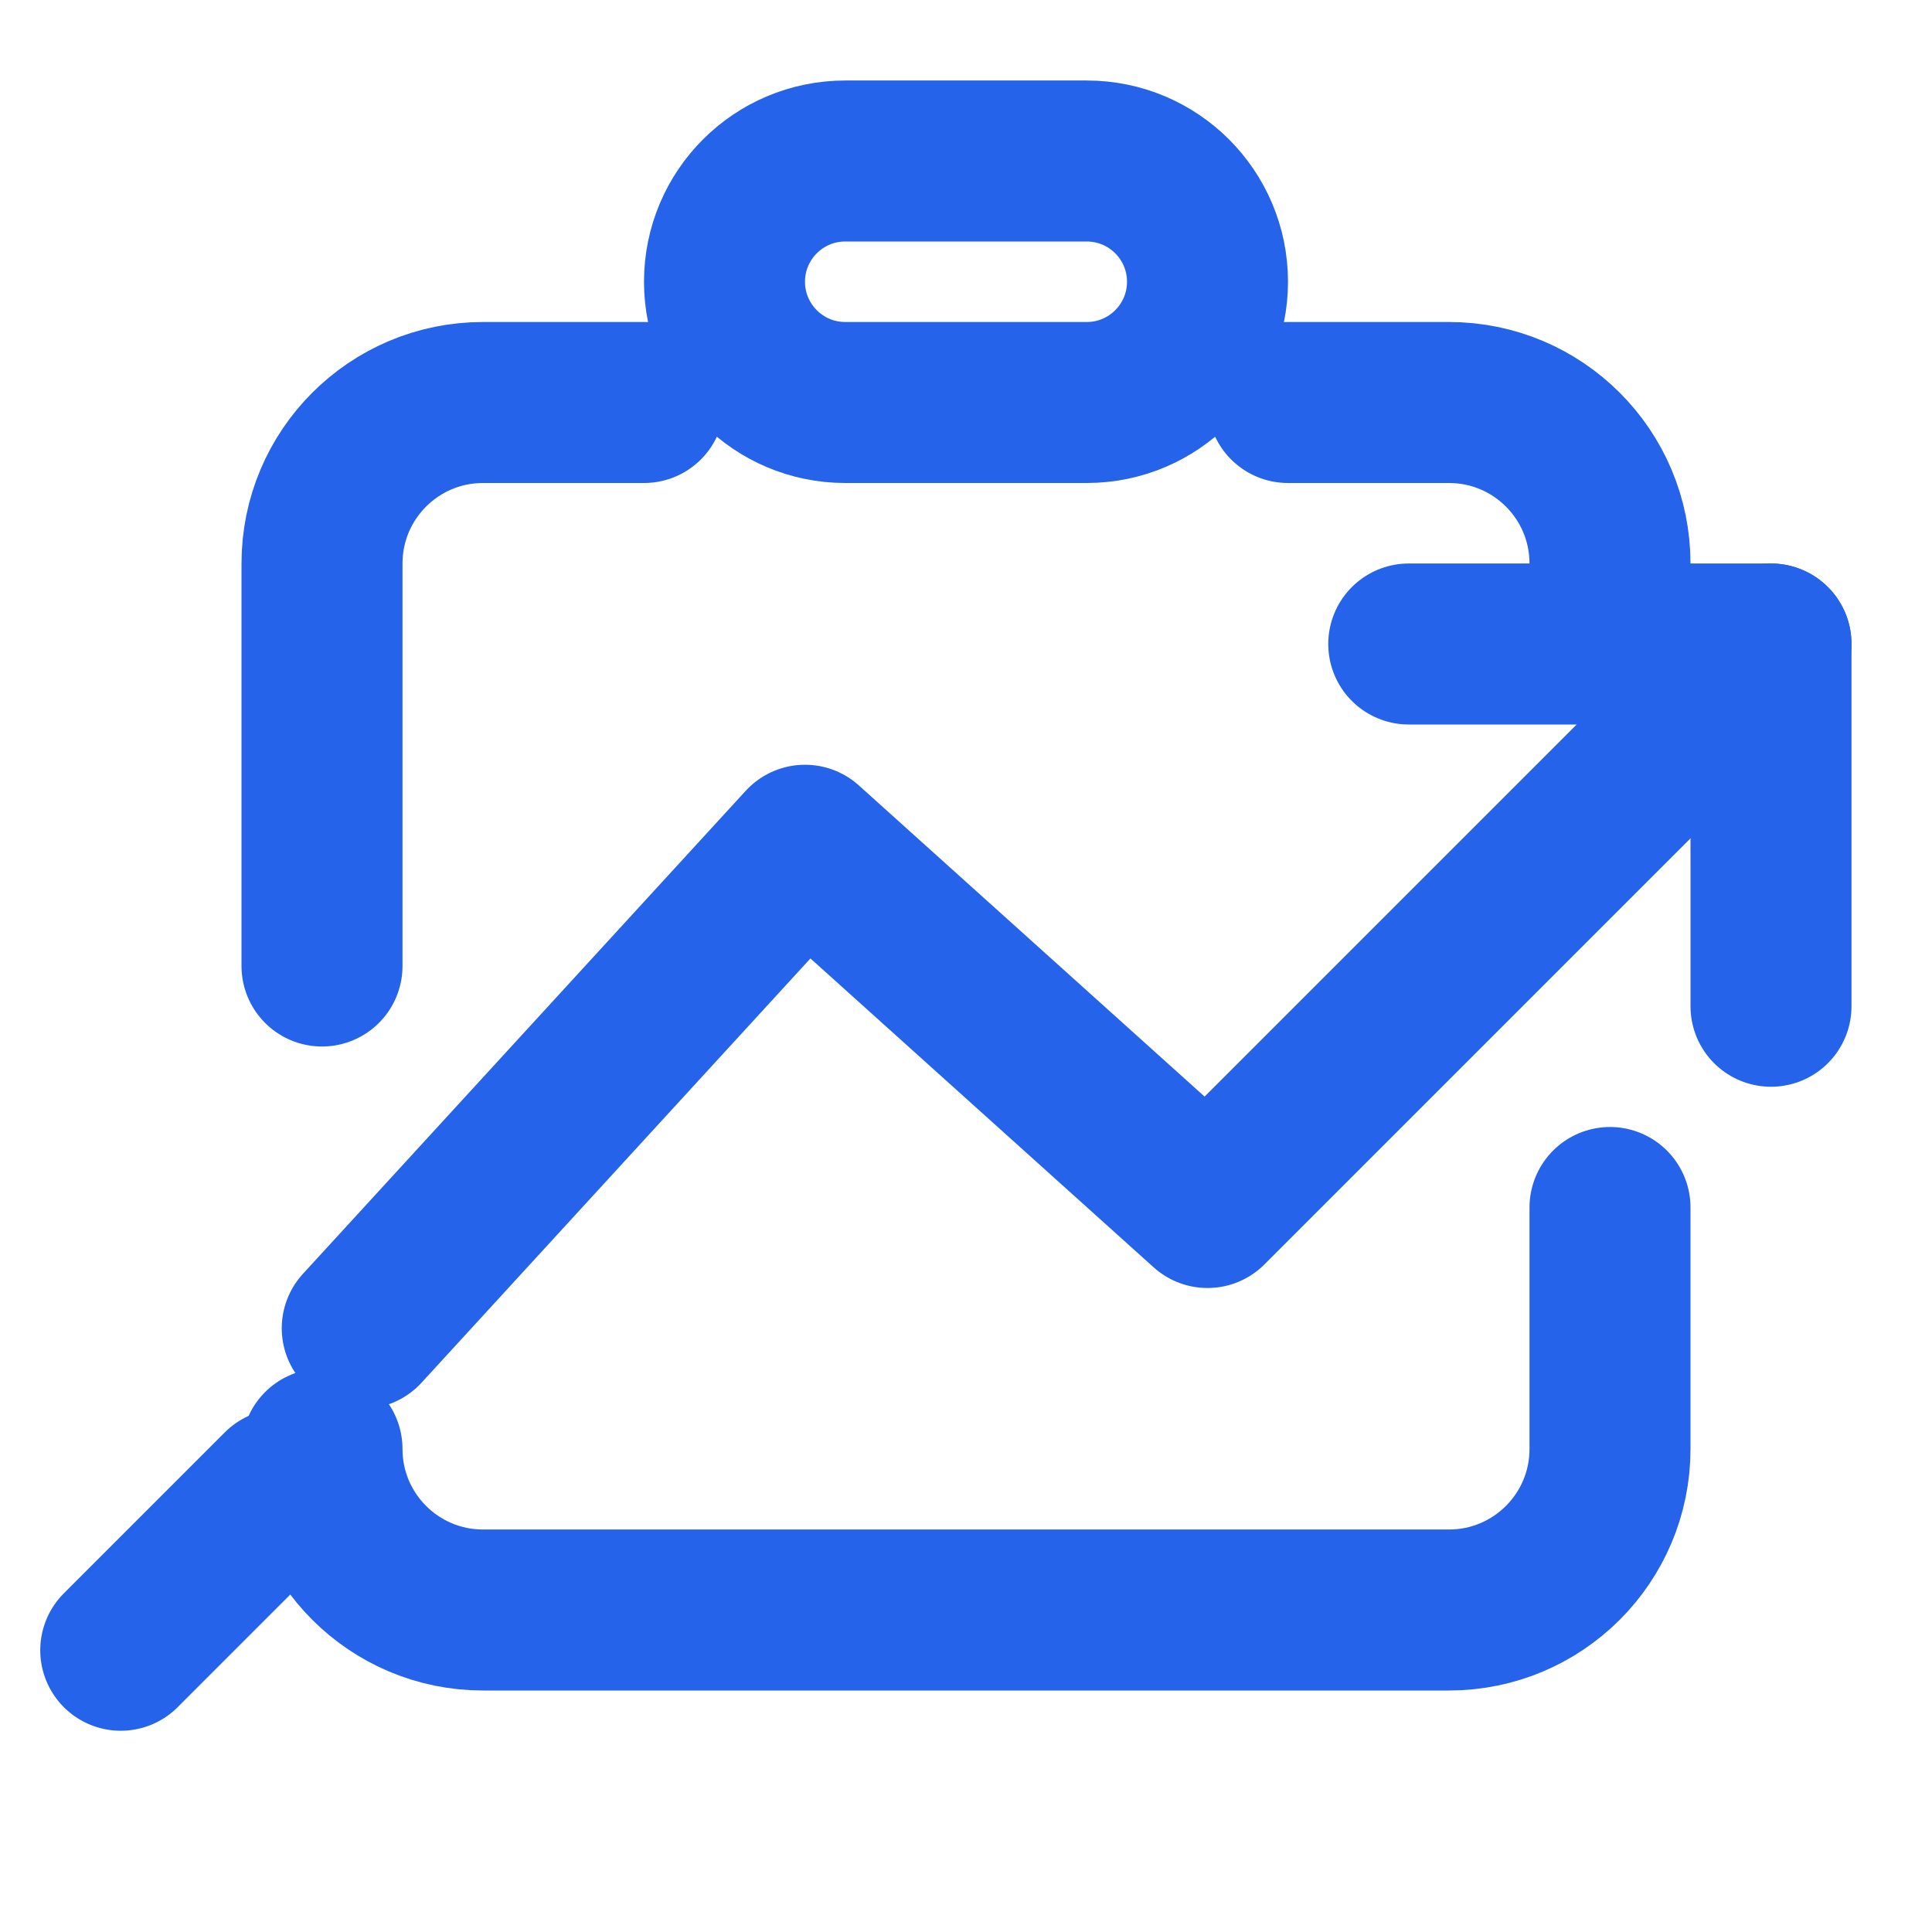
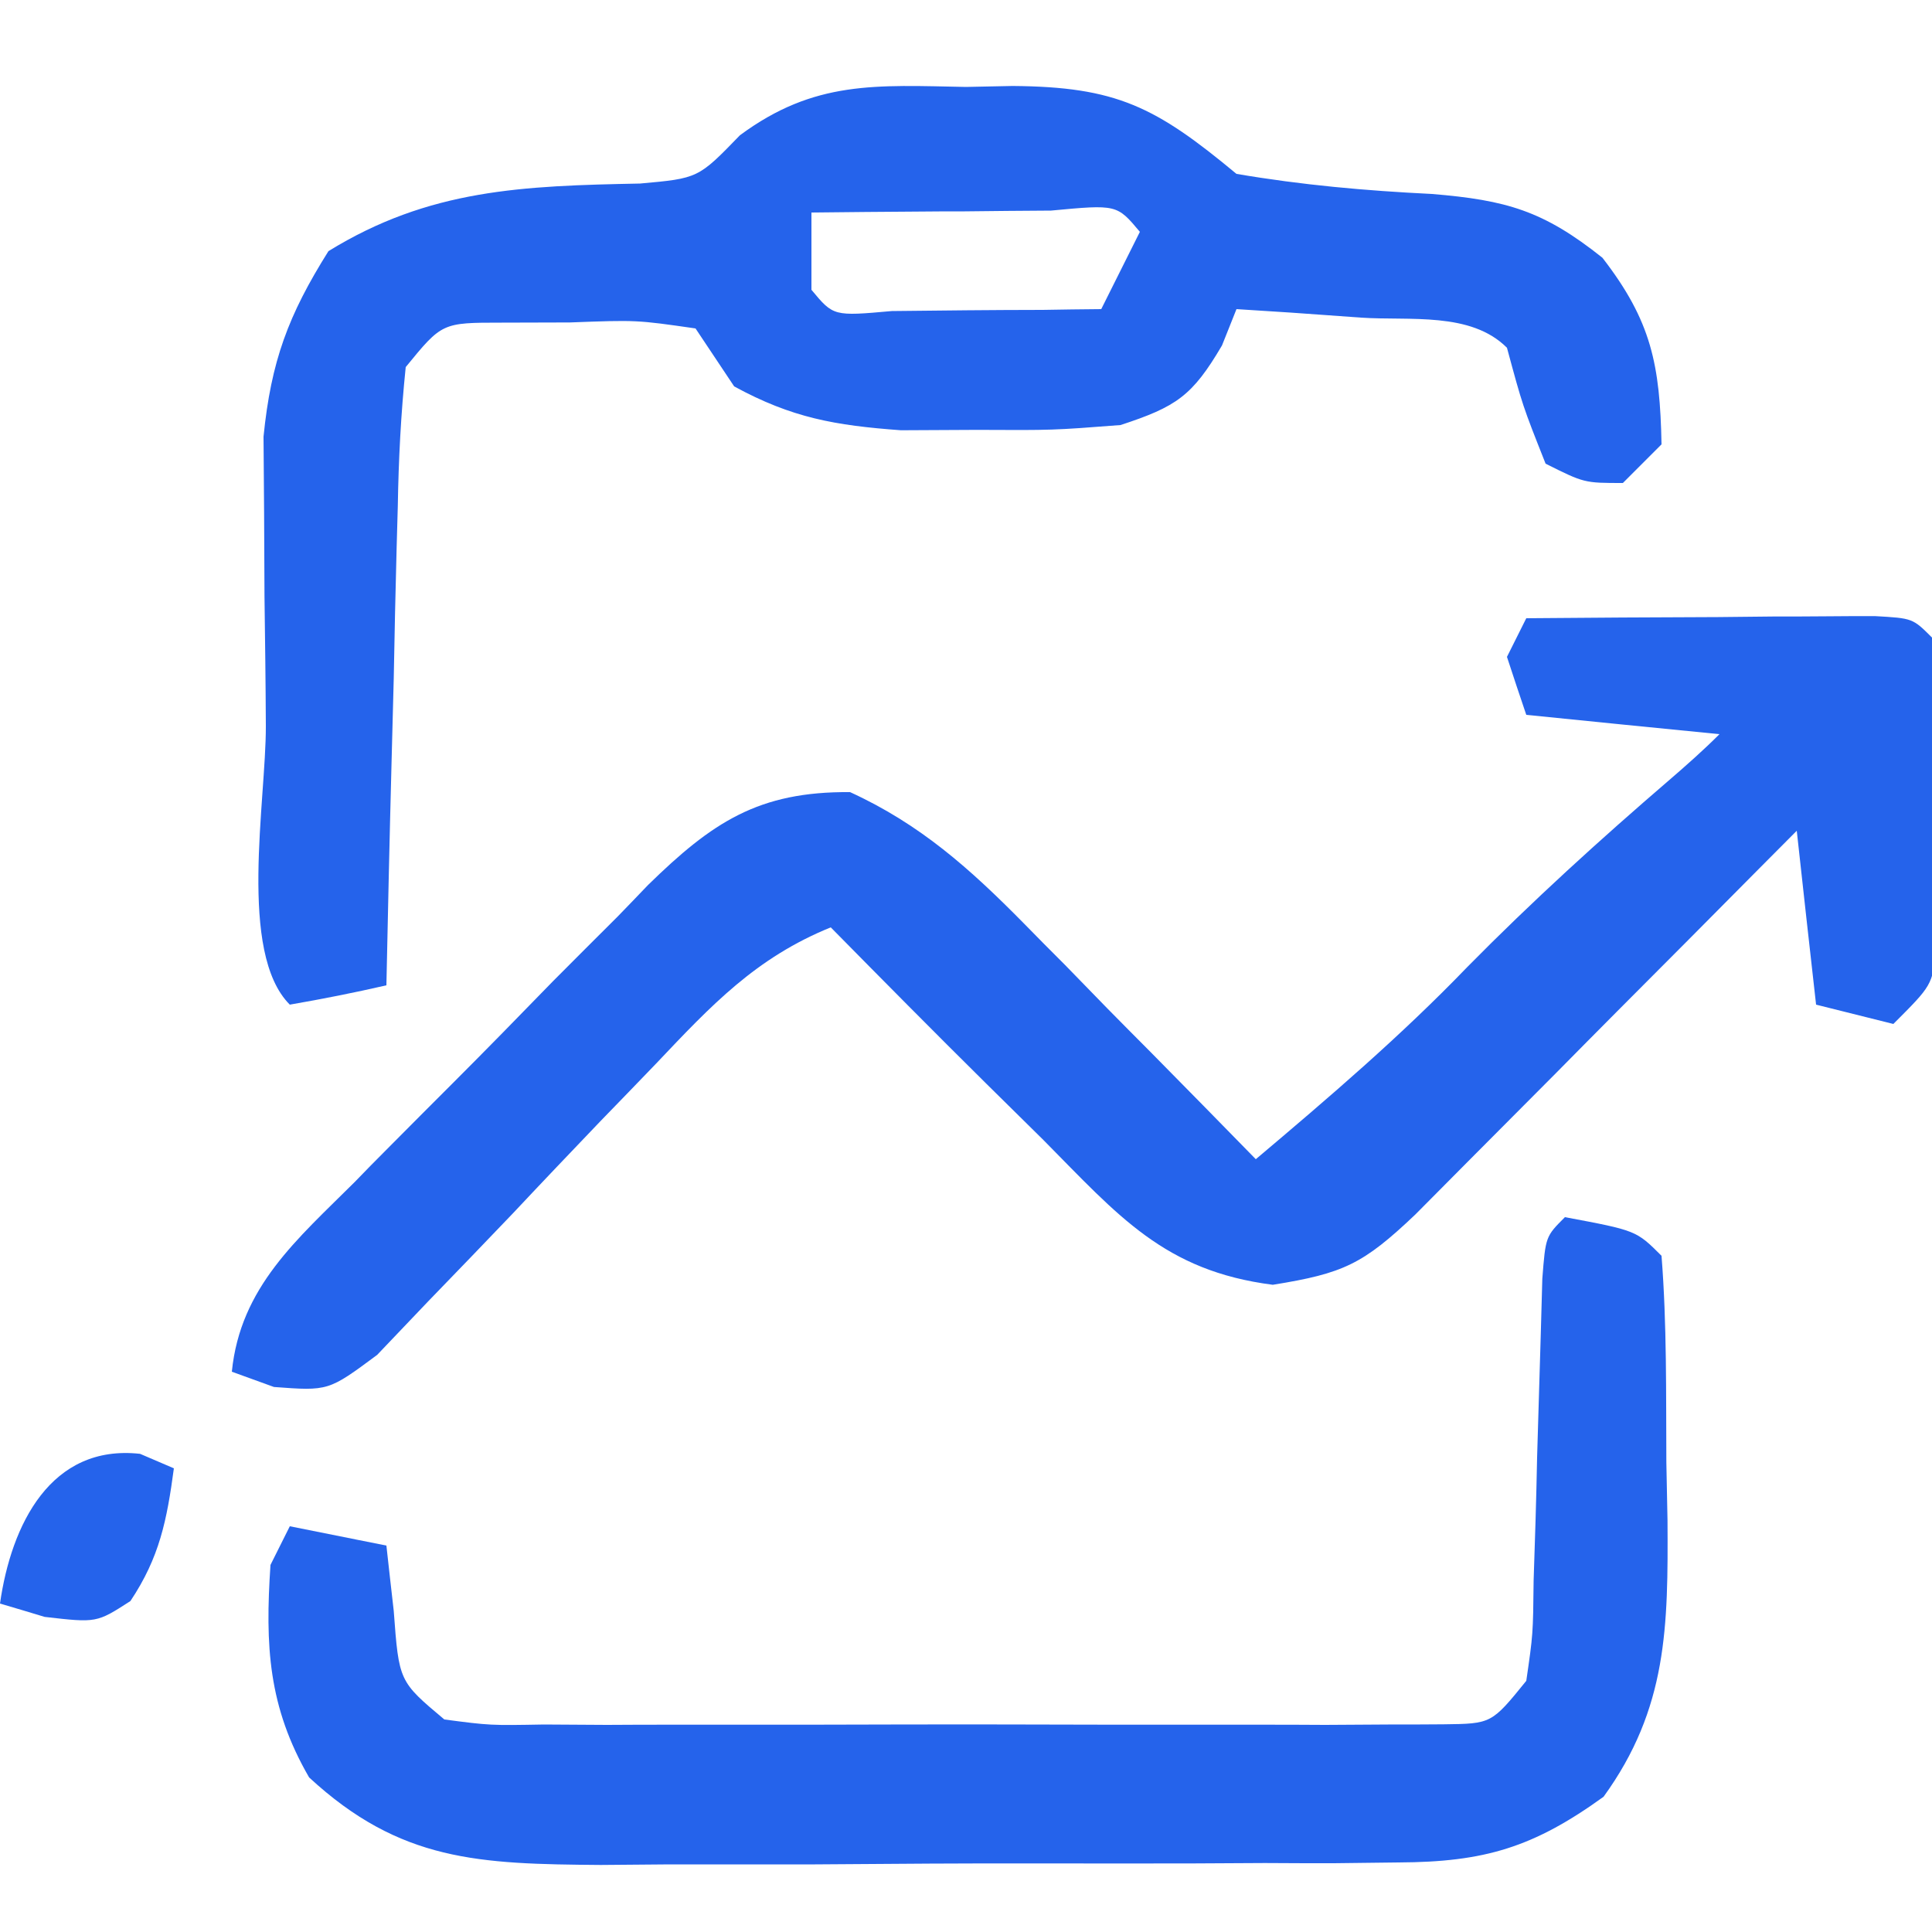
- <svg xmlns="http://www.w3.org/2000/svg" viewBox="0 0 24 24" width="24" height="24" fill="none" stroke="#2563eb" stroke-width="2" stroke-linecap="round" stroke-linejoin="round" class="svg-icon">
-   <rect x="9" y="2" width="6" height="3" rx="1.5" />
-   <path d="M8 5H6a2 2 0 0 0-2 2v5" />
-   <path d="M4 18a2 2 0 0 0 2 2h12a2 2 0 0 0 2-2v-3" />
-   <path d="M20 7a2 2 0 0 0-2-2h-2" />
-   <path d="M1.5 20.5l2-2" />
-   <path d="M4.5 16.5l5.5-6 5 4.5 7-7" />
-   <polyline points="17.5 8 22 8 22 12.5" />
+ <svg xmlns="http://www.w3.org/2000/svg" viewBox="0 0 100 100" width="24" height="24" class="svg-icon">
+   <path d="M0 0 C3.31 -0.03 6.62 -0.05 9.94 -0.06 C10.88 -0.07 11.83 -0.08 12.8 -0.09 C14.15 -0.09 14.15 -0.09 15.53 -0.1 C16.78 -0.11 16.78 -0.11 18.05 -0.11 C20 0 20 0 21 1 C21.13 3.99 21.19 6.95 21.19 9.94 C21.2 10.77 21.21 11.61 21.22 12.47 C21.23 13.28 21.23 14.08 21.23 14.9 C21.23 15.64 21.24 16.38 21.24 17.14 C21 19 21 19 19 21 C17.68 20.67 16.36 20.34 15 20 C14.5 15.55 14.5 15.55 14 11 C13.02 11.99 13.02 11.99 12.01 13 C9.58 15.45 7.15 17.9 4.71 20.34 C3.66 21.4 2.6 22.46 1.55 23.53 C0.04 25.05 -1.48 26.57 -2.99 28.09 C-3.9 29.01 -4.81 29.92 -5.75 30.87 C-8.45 33.43 -9.45 33.91 -13.12 34.5 C-18.74 33.78 -21.11 30.93 -25 27 C-25.98 26.03 -26.97 25.06 -27.95 24.09 C-30.66 21.41 -33.33 18.71 -36 16 C-39.87 17.57 -42.18 20.03 -45.03 23.04 C-45.99 24.04 -46.96 25.04 -47.93 26.04 C-49.44 27.62 -50.95 29.2 -52.44 30.79 C-53.9 32.32 -55.37 33.84 -56.84 35.36 C-57.71 36.27 -58.58 37.18 -59.48 38.13 C-62 40 -62 40 -64.82 39.79 C-65.54 39.53 -66.26 39.27 -67 39 C-66.56 34.61 -63.61 32.14 -60.64 29.18 C-60.11 28.63 -59.57 28.08 -59.01 27.52 C-57.87 26.37 -56.72 25.22 -55.57 24.07 C-53.82 22.32 -52.09 20.55 -50.37 18.78 C-49.25 17.66 -48.14 16.54 -47.02 15.43 C-46.51 14.9 -45.99 14.37 -45.47 13.82 C-42.13 10.55 -39.73 8.96 -35 9 C-31.37 10.66 -28.79 12.97 -26.01 15.79 C-25.31 16.51 -24.6 17.22 -23.87 17.95 C-23.15 18.69 -22.43 19.43 -21.69 20.19 C-20.95 20.94 -20.21 21.69 -19.44 22.46 C-17.62 24.3 -15.81 26.15 -14 28 C-10.22 24.81 -6.5 21.63 -3.06 18.06 C0.3 14.65 3.8 11.47 7.43 8.35 C8.31 7.59 9.18 6.82 10 6 C5.05 5.51 5.05 5.51 0 5 C-0.5 3.52 -0.5 3.52 -1 2 C-0.67 1.34 -0.34 0.68 0 0 Z " fill="#2563eb" transform="translate(79,32)" />
+   <path d="M0 0 C0.79 -0.02 1.59 -0.03 2.41 -0.05 C7.79 -0.01 9.81 1.02 14 4.5 C17.41 5.08 20.67 5.37 24.12 5.54 C27.97 5.86 29.88 6.4 32.94 8.84 C35.48 12.12 35.92 14.38 36 18.5 C35.34 19.16 34.68 19.82 34 20.5 C32 20.5 32 20.5 30 19.5 C28.81 16.5 28.81 16.5 28 13.5 C26.12 11.62 22.96 12.11 20.44 11.94 C19.24 11.85 18.04 11.77 16.81 11.68 C15.88 11.62 14.95 11.56 14 11.5 C13.75 12.12 13.51 12.74 13.25 13.38 C11.71 16 10.89 16.55 8 17.5 C4.5 17.77 4.5 17.77 0.56 17.75 C-0.74 17.76 -2.03 17.76 -3.37 17.77 C-6.78 17.52 -9.01 17.13 -12 15.5 C-12.66 14.51 -13.32 13.52 -14 12.5 C-17.05 12.06 -17.05 12.06 -20.5 12.19 C-21.67 12.19 -22.83 12.2 -24.03 12.2 C-27.12 12.2 -27.12 12.2 -29 14.5 C-29.25 16.93 -29.37 19.26 -29.41 21.7 C-29.43 22.4 -29.45 23.11 -29.47 23.84 C-29.53 26.1 -29.58 28.36 -29.62 30.62 C-29.66 32.16 -29.7 33.69 -29.74 35.22 C-29.84 38.98 -29.92 42.74 -30 46.5 C-31.66 46.88 -33.32 47.21 -35 47.5 C-37.69 44.81 -36.23 36.97 -36.24 33.08 C-36.25 30.84 -36.28 28.6 -36.31 26.35 C-36.32 24.92 -36.32 23.49 -36.33 22.05 C-36.34 20.75 -36.35 19.45 -36.36 18.1 C-35.97 14.2 -35.08 11.81 -33 8.5 C-27.78 5.28 -22.93 5.12 -16.87 5 C-13.86 4.73 -13.86 4.73 -11.7 2.5 C-7.85 -0.35 -4.66 -0.09 0 0 Z M-8 6.5 C-8 7.82 -8 9.14 -8 10.5 C-6.86 11.87 -6.86 11.87 -3.84 11.6 C-2.55 11.59 -1.26 11.57 0.06 11.56 C1.35 11.55 2.64 11.54 3.97 11.54 C4.97 11.52 5.97 11.51 7 11.5 C7.66 10.18 8.32 8.86 9 7.5 C7.81 6.08 7.81 6.08 4.4 6.4 C2.91 6.41 1.43 6.42 -0.06 6.44 C-1.2 6.44 -1.2 6.44 -2.36 6.45 C-4.24 6.46 -6.12 6.48 -8 6.5 Z " fill="#2563eb" transform="translate(50,4.5)" />
+   <path d="M0 0 C3.69 0.69 3.69 0.69 5 2 C5.28 5.55 5.23 9.12 5.25 12.69 C5.27 13.68 5.29 14.68 5.31 15.7 C5.34 21.16 5.32 25.42 2 30 C-1.63 32.62 -4.16 33.38 -8.61 33.4 C-10.27 33.42 -10.27 33.42 -11.95 33.44 C-13.13 33.44 -14.31 33.44 -15.53 33.43 C-17.36 33.44 -17.36 33.44 -19.23 33.45 C-21.81 33.46 -24.39 33.45 -26.97 33.45 C-30.92 33.44 -34.86 33.47 -38.81 33.5 C-41.32 33.5 -43.83 33.5 -46.34 33.5 C-47.52 33.51 -48.7 33.52 -49.91 33.53 C-56.2 33.48 -60.28 33.36 -65 29 C-67.12 25.34 -67.28 22.18 -67 18 C-66.67 17.34 -66.34 16.68 -66 16 C-64.35 16.33 -62.7 16.66 -61 17 C-60.88 18.11 -60.75 19.23 -60.62 20.38 C-60.35 24.03 -60.35 24.03 -58 26 C-55.63 26.31 -55.63 26.31 -52.85 26.26 C-51.24 26.27 -51.24 26.27 -49.59 26.28 C-48.43 26.27 -47.26 26.27 -46.06 26.27 C-44.87 26.27 -43.68 26.27 -42.45 26.27 C-39.93 26.27 -37.41 26.27 -34.89 26.26 C-31.02 26.25 -27.15 26.26 -23.27 26.27 C-20.83 26.27 -18.38 26.27 -15.94 26.27 C-14.19 26.27 -14.19 26.27 -12.41 26.28 C-11.33 26.27 -10.26 26.27 -9.15 26.26 C-8.2 26.26 -7.25 26.26 -6.28 26.25 C-3.8 26.22 -3.8 26.22 -2 24 C-1.65 21.59 -1.65 21.59 -1.62 18.81 C-1.59 17.78 -1.55 16.76 -1.52 15.7 C-1.49 14.62 -1.46 13.55 -1.44 12.44 C-1.38 10.31 -1.31 8.18 -1.25 6.06 C-1.21 4.64 -1.21 4.64 -1.17 3.19 C-1 1 -1 1 0 0 Z " fill="#2563eb" transform="translate(81,63)" />
+   <path d="M0 0 C0.87 0.37 0.87 0.37 1.75 0.75 C1.39 3.43 1.01 5.36 -0.5 7.62 C-2.25 8.75 -2.25 8.75 -4.94 8.44 C-5.7 8.21 -6.46 7.98 -7.25 7.75 C-6.67 3.66 -4.62 -0.51 0 0 Z " fill="#2563eb" transform="translate(7.25,75.25)" />
</svg>
